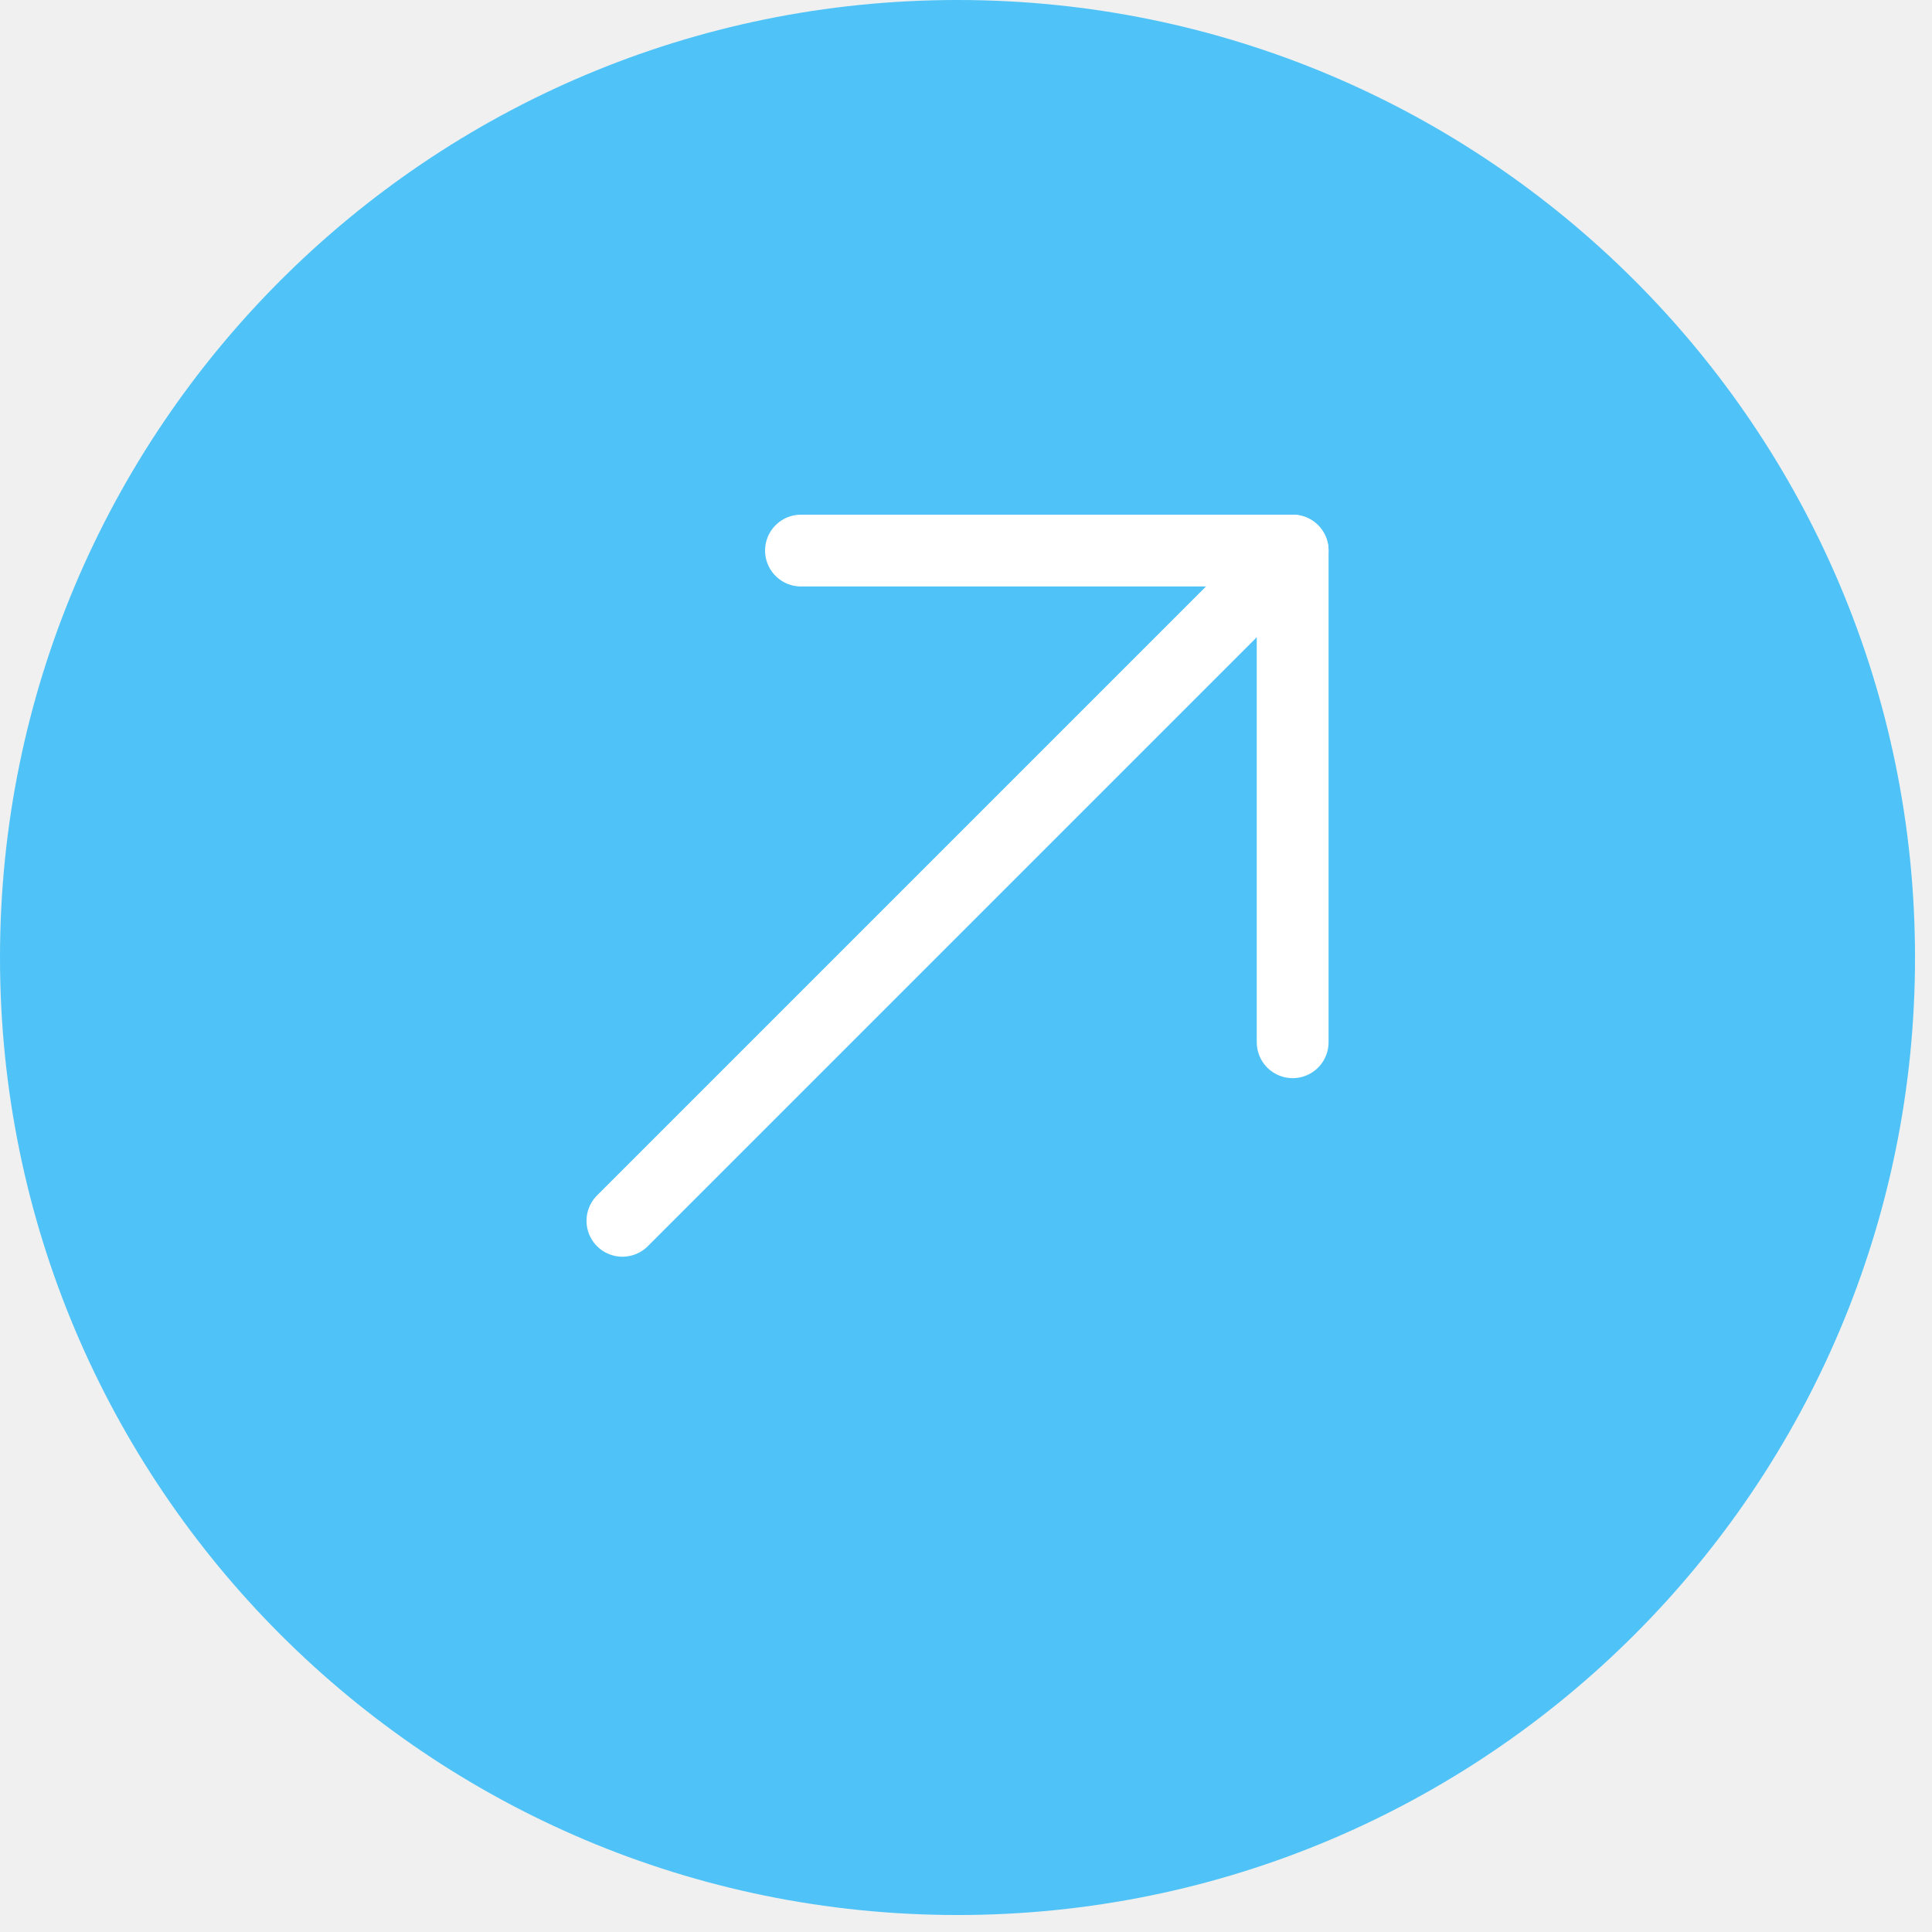
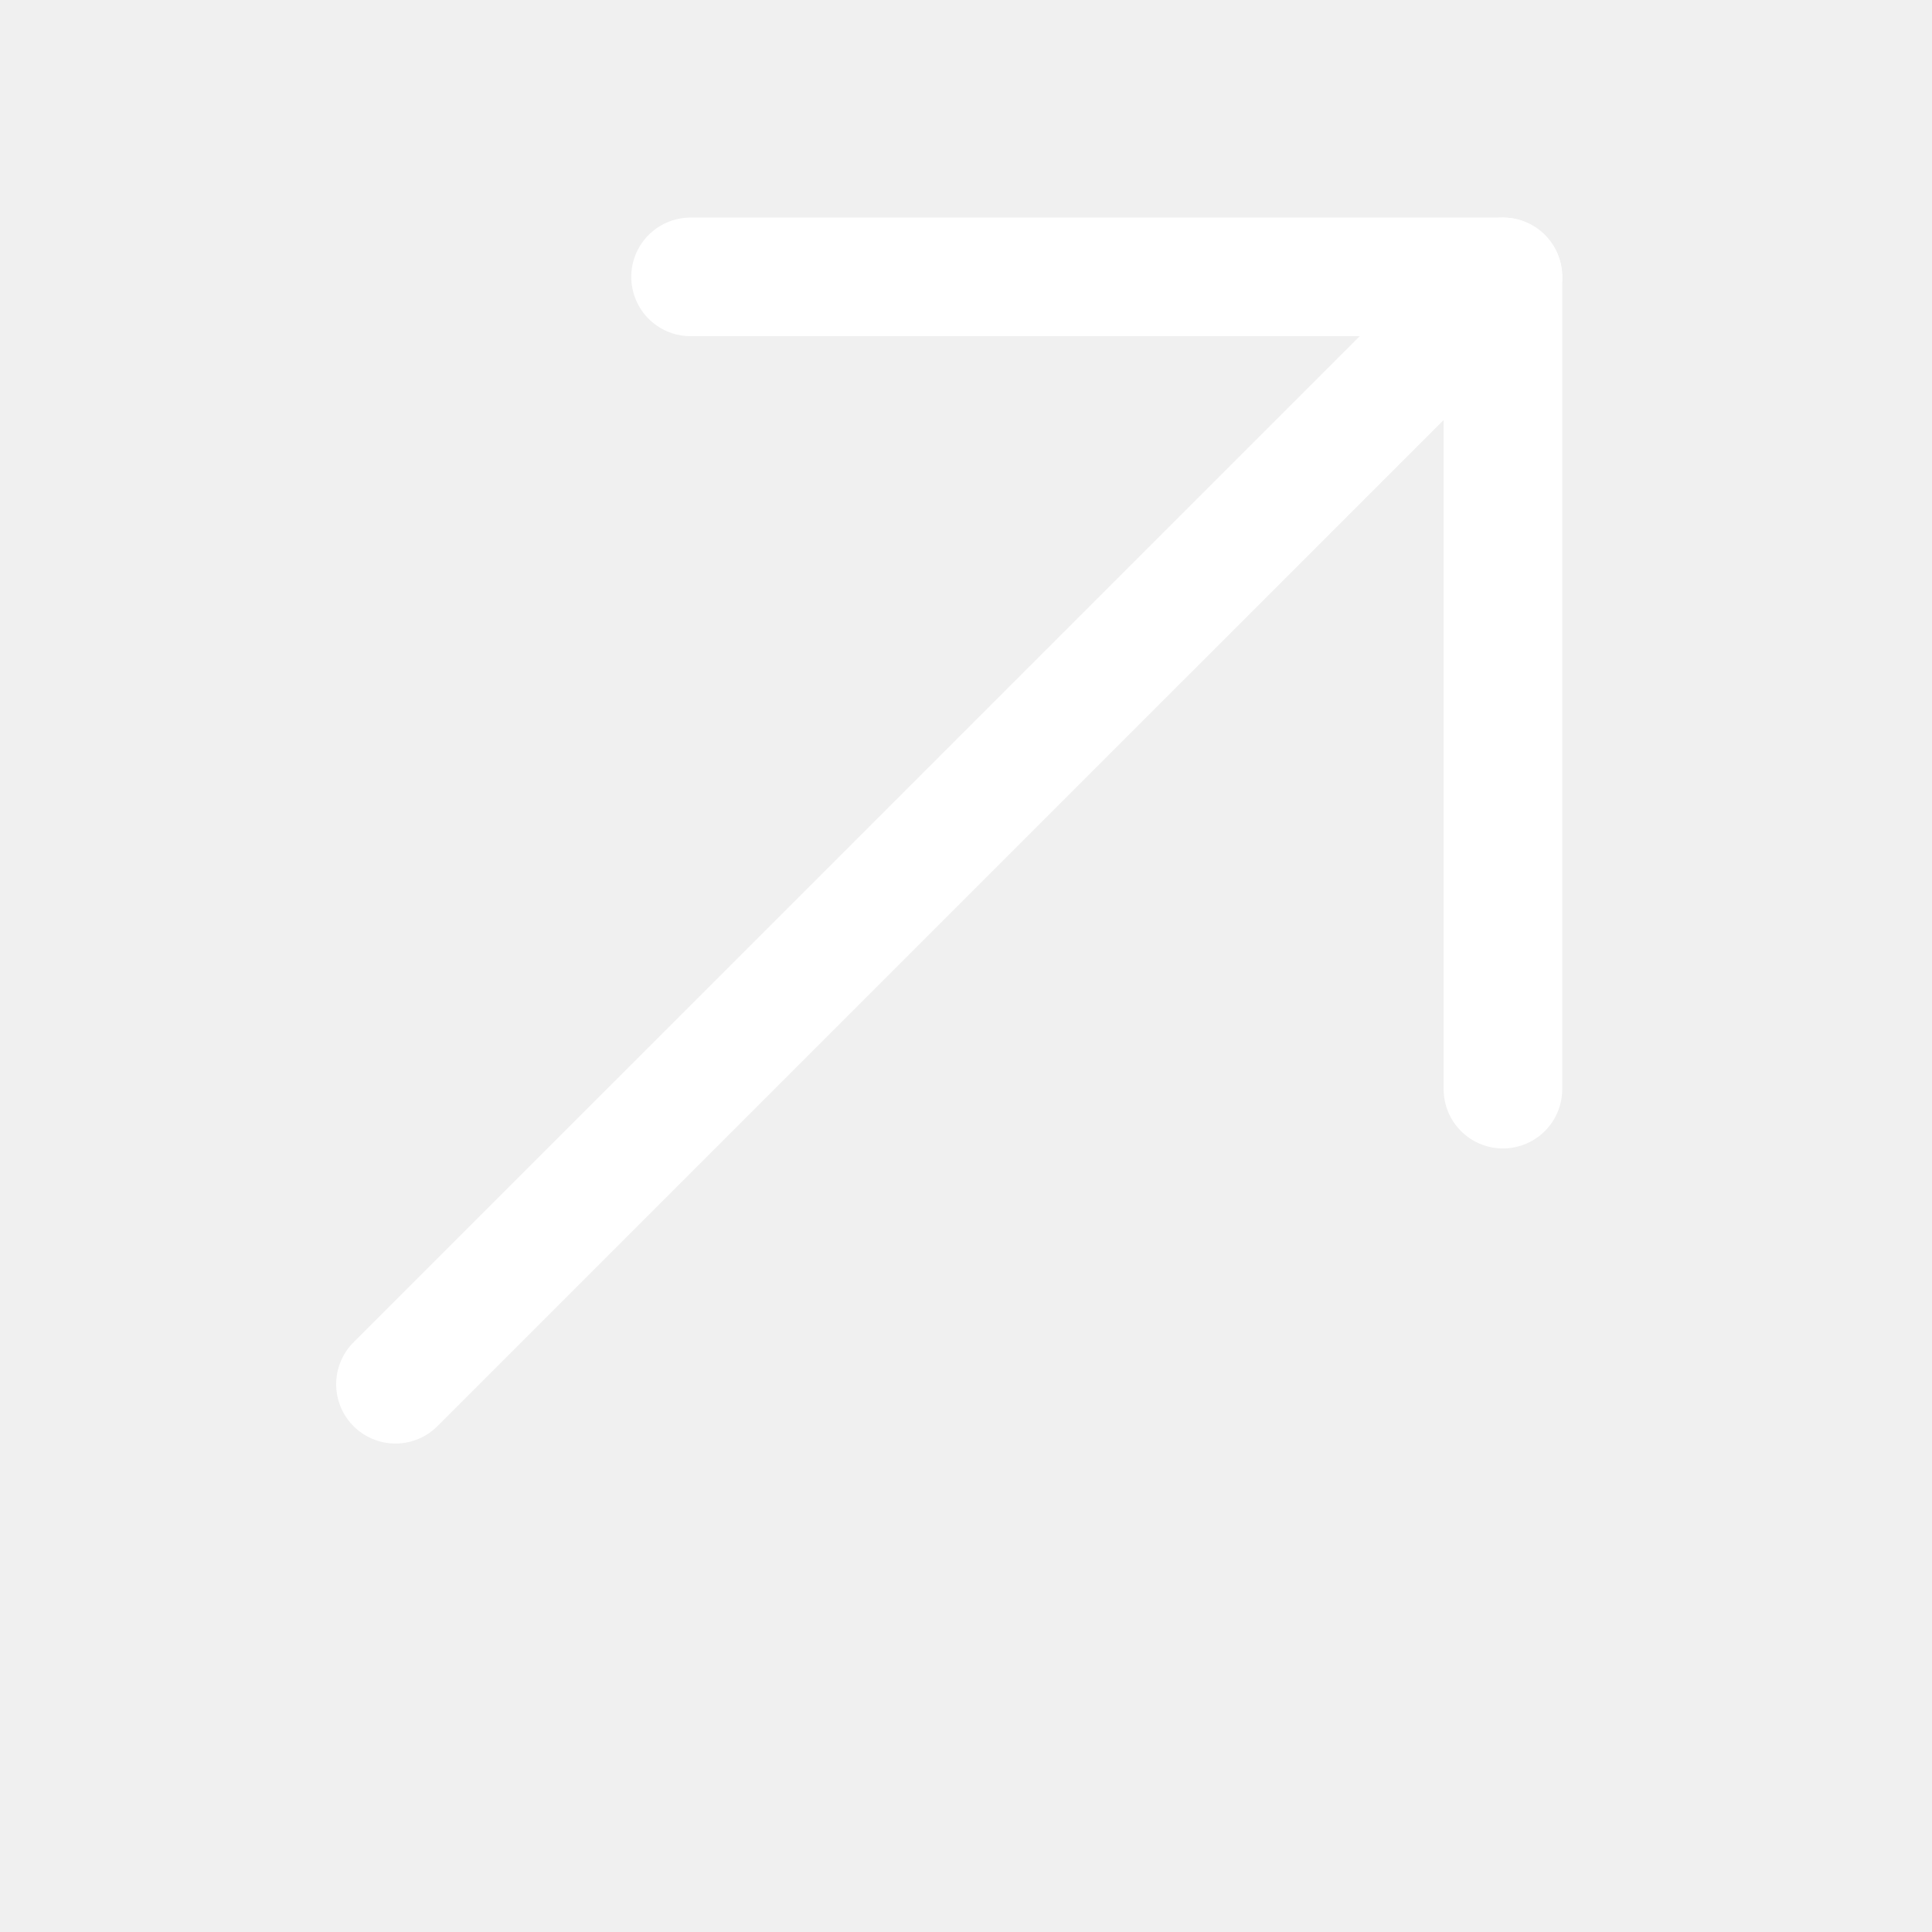
- <svg xmlns="http://www.w3.org/2000/svg" width="38" height="38" viewBox="0 0 38 38" fill="none">
-   <rect width="37.666" height="37.666" rx="18.833" transform="matrix(-1 0 0 1 37.666 0)" fill="#4FC3F7" />
-   <path d="M25.425 10.829L12.242 24.012" stroke-width="1.412" stroke-miterlimit="10" stroke-linecap="round" stroke-linejoin="round" stroke="white" />
-   <path d="M25.425 20.5V10.829H15.754" stroke-width="1.412" stroke-miterlimit="10" stroke-linecap="round" stroke-linejoin="round" stroke="white" />
+ <svg xmlns="http://www.w3.org/2000/svg" width="23" height="23" viewBox="0 0 23 23" fill="none">
+   <path d="M17.892 3.296L4.708 16.479" stroke-width="1.412" stroke-miterlimit="10" stroke-linecap="round" stroke-linejoin="round" stroke="white" />
+   <path d="M17.892 12.966V3.296H8.221" stroke-width="1.412" stroke-miterlimit="10" stroke-linecap="round" stroke-linejoin="round" stroke="white" />
</svg>
